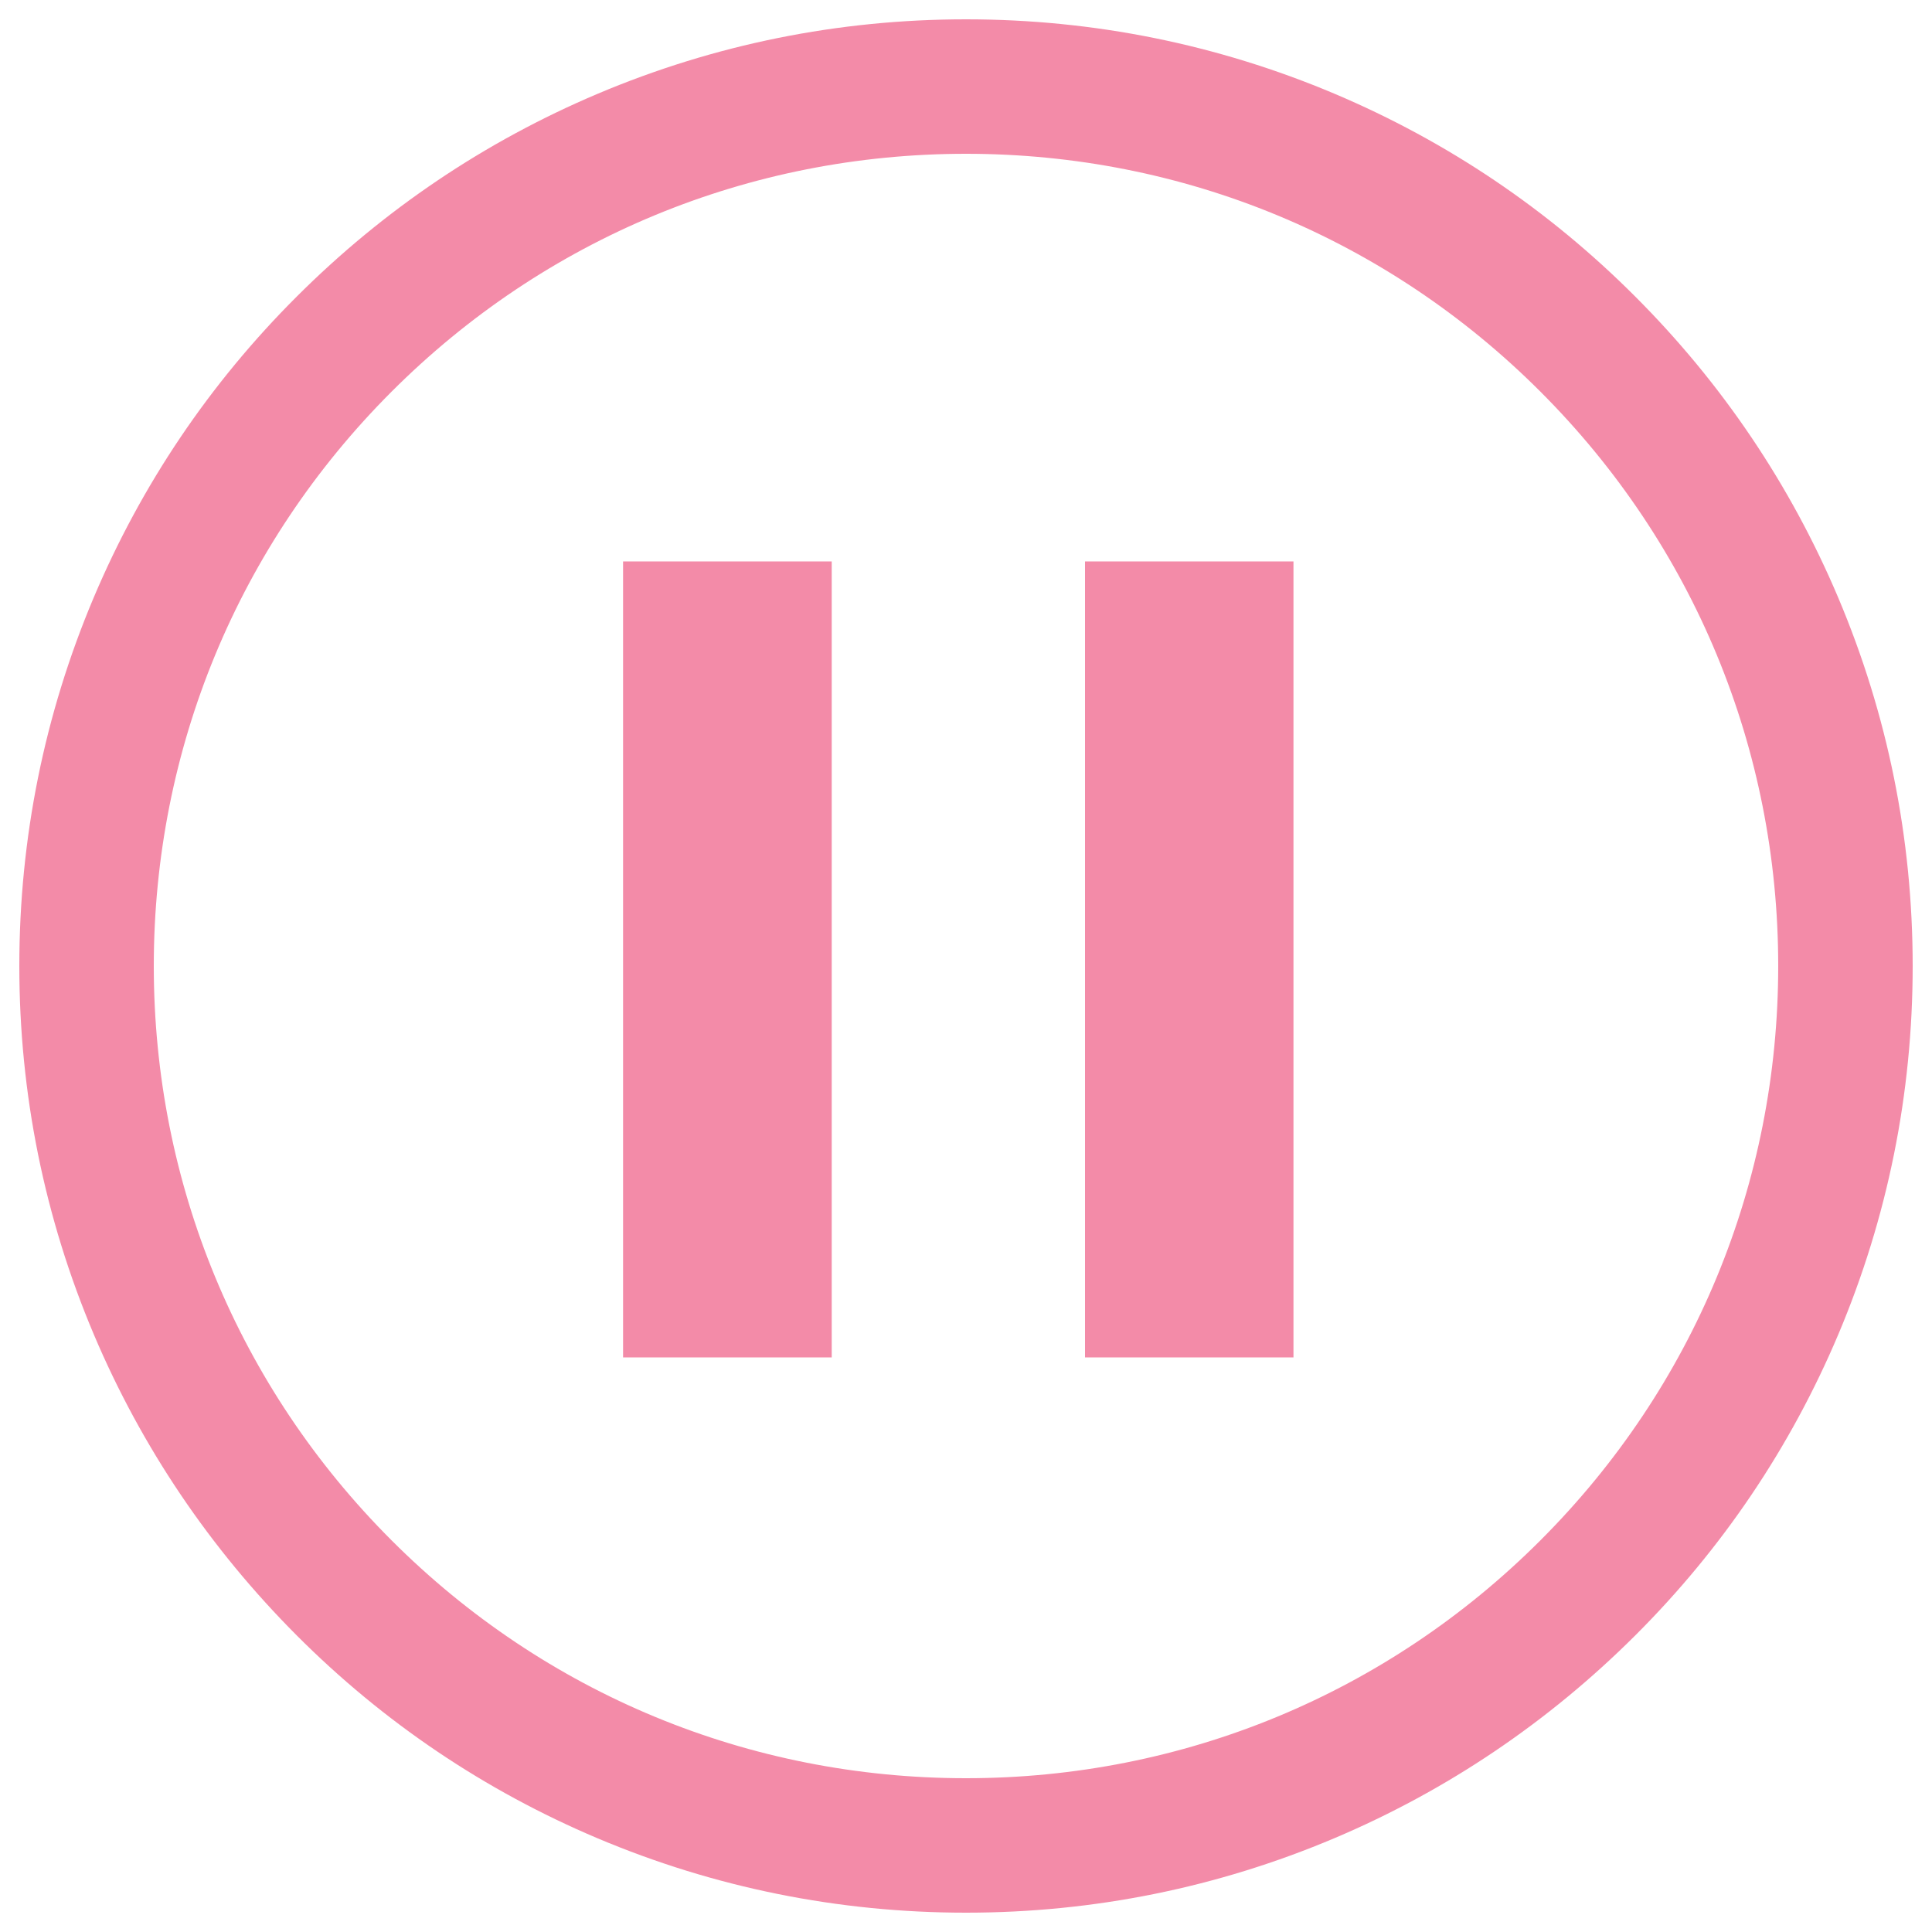
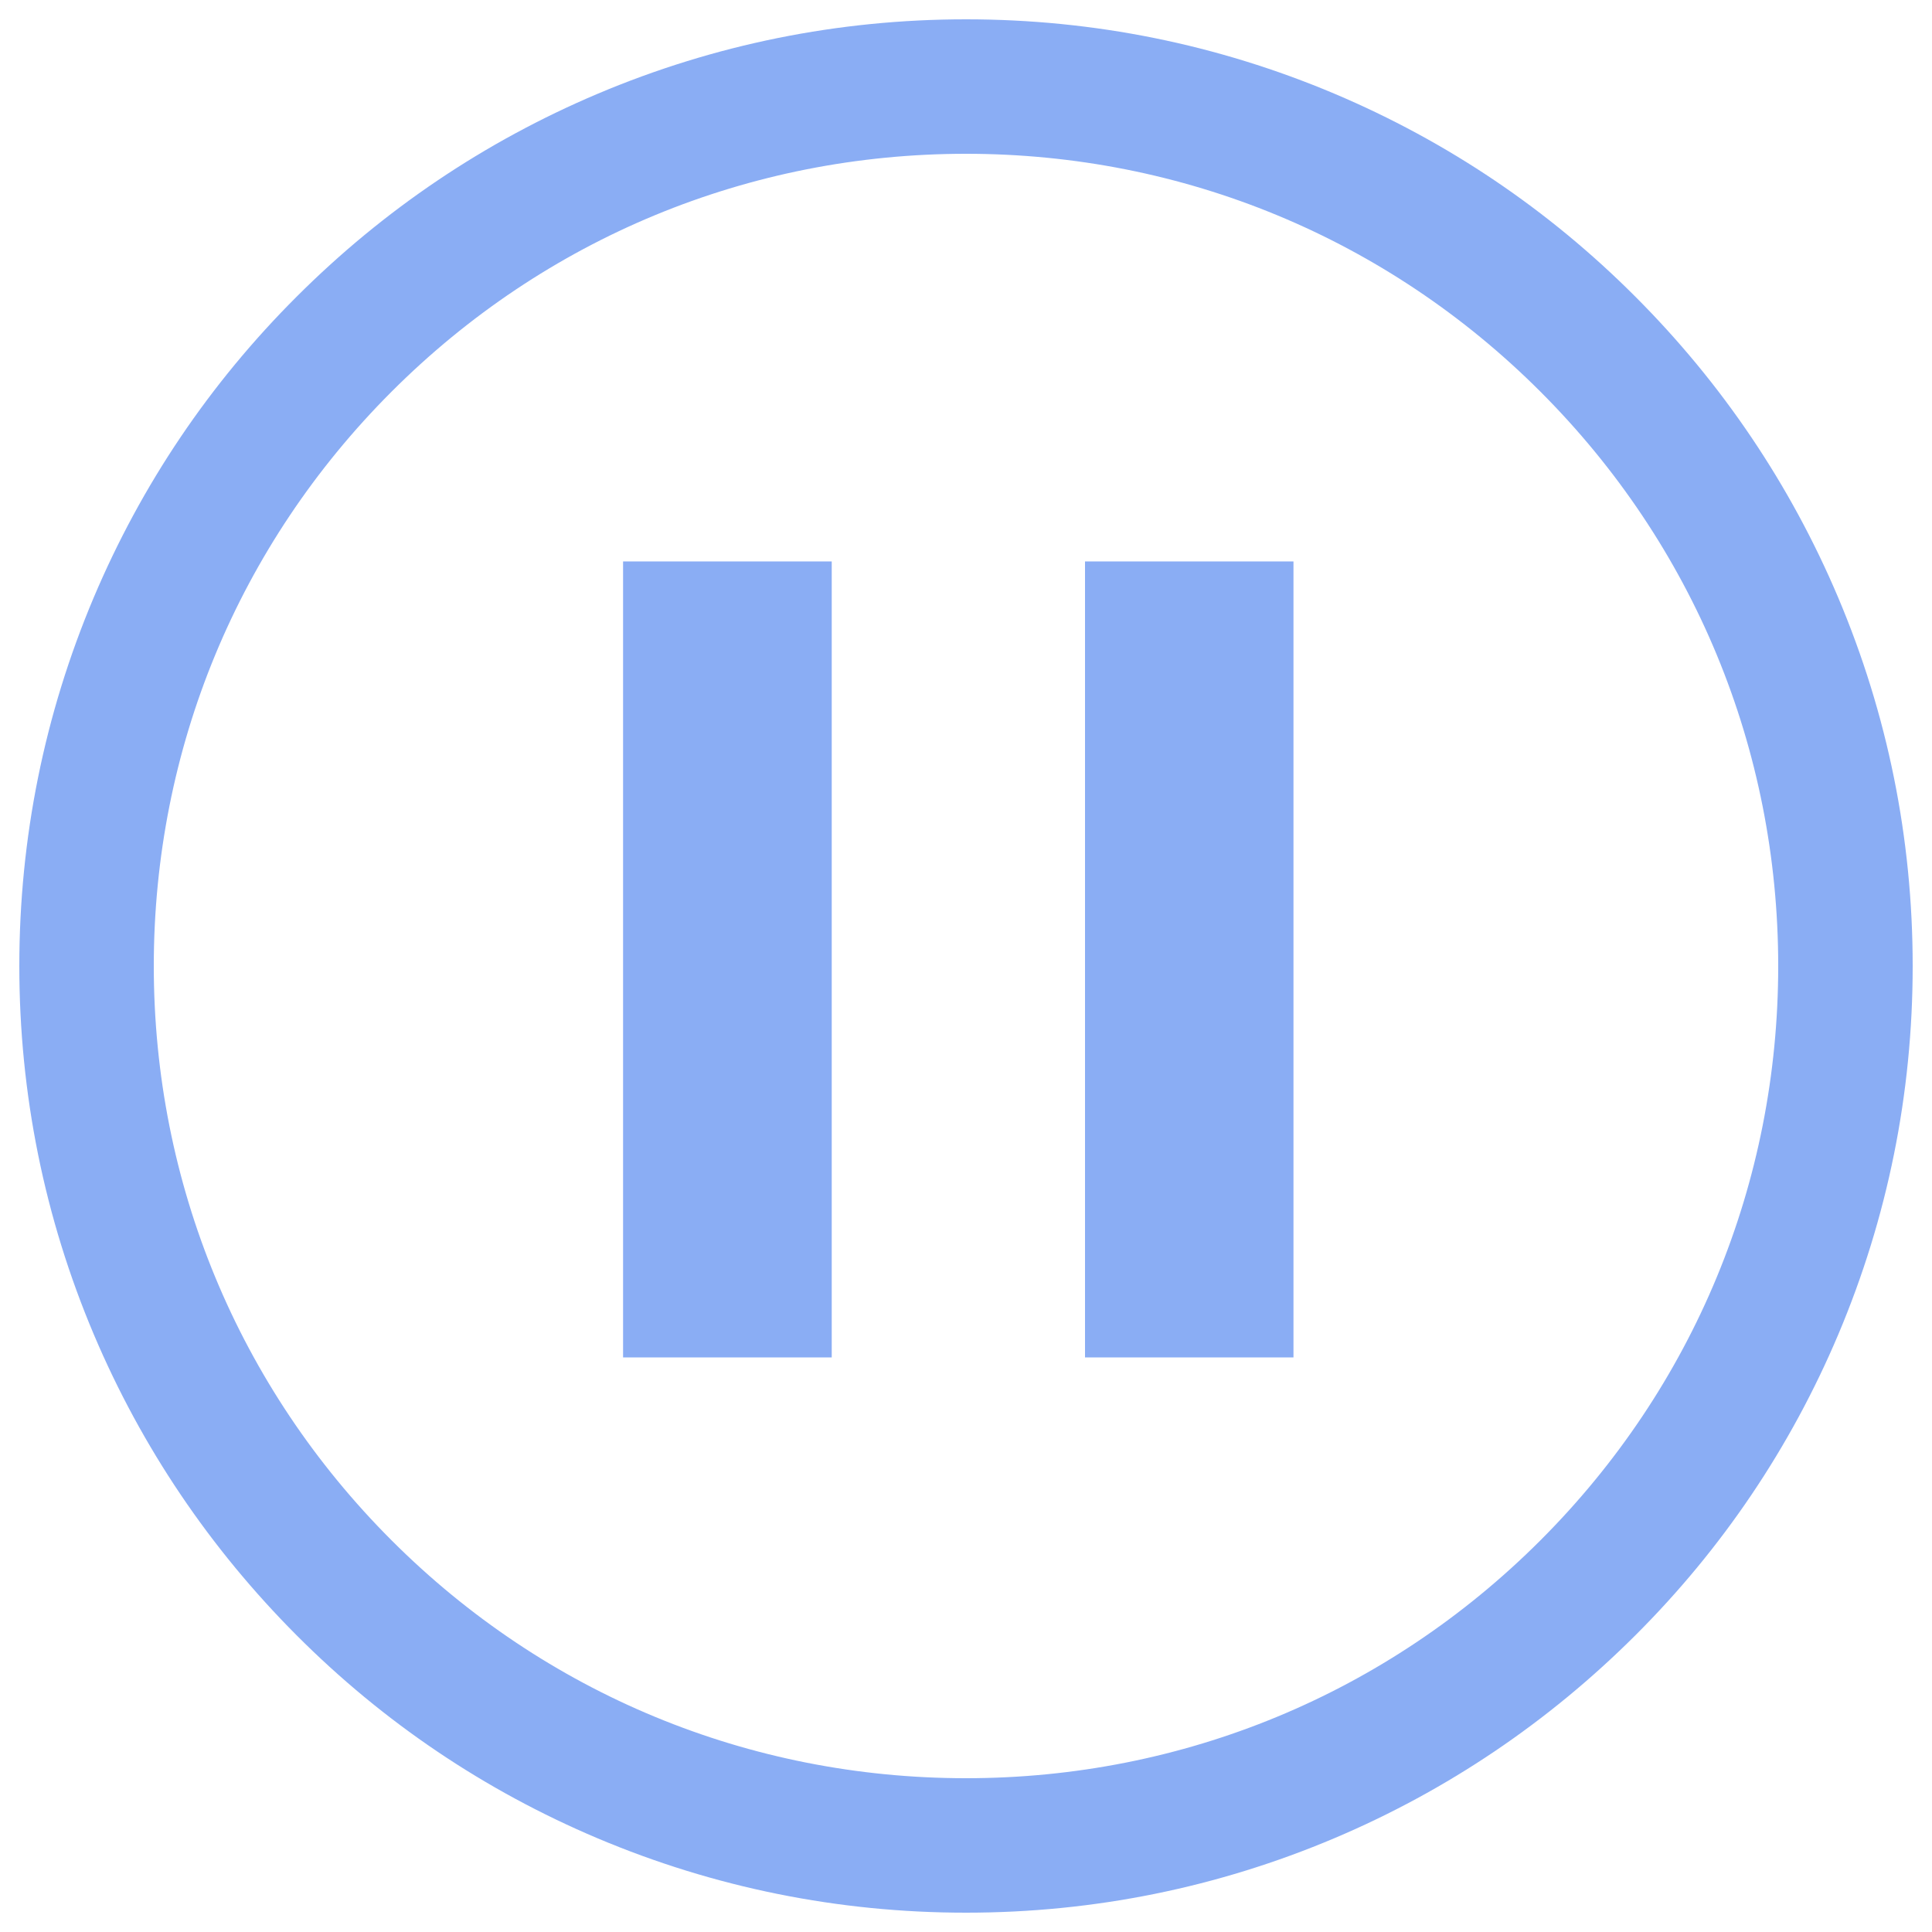
- <svg xmlns="http://www.w3.org/2000/svg" fill="#f38ba8" version="1.1" x="0px" y="0px" viewBox="0 0 1000 1000" enable-background="new 0 0 1000 1000" xml:space="preserve">
+ <svg xmlns="http://www.w3.org/2000/svg" fill="#8aadf4" version="1.1" x="0px" y="0px" viewBox="0 0 1000 1000" enable-background="new 0 0 1000 1000" xml:space="preserve">
  <g>
    <path d="M500,990c-66.1,0-130.3-13-190.7-38.5c-58.4-24.7-110.8-60-155.7-105s-80.3-97.4-105-155.7C23,630.3,10,566.1,10,500c0-66.1,13-130.3,38.5-190.7c24.7-58.4,60-110.8,105-155.7c45-45,97.4-80.3,155.7-105C369.7,23,433.9,10,500,10c66.1,0,130.3,13,190.7,38.5c58.4,24.7,110.8,60,155.7,105c45,45,80.3,97.4,105,155.7C977,369.7,990,433.9,990,500c0,66.1-13,130.3-38.5,190.7c-24.7,58.4-60,110.8-105,155.7s-97.4,80.3-155.7,105C630.3,977,566.1,990,500,990z M500,79.6c-112.3,0-217.9,43.7-297.3,123.1C123.3,282.1,79.6,387.7,79.6,500s43.7,217.9,123.1,297.3c79.4,79.4,185,123.1,297.3,123.1c112.3,0,217.9-43.7,297.3-123.1c79.4-79.4,123.1-185,123.1-297.3s-43.7-217.9-123.1-297.3C717.9,123.3,612.3,79.6,500,79.6z" />
    <path d="M322.5,290.6h108v412h-108V290.6z" />
    <path d="M561.6,290.6h107.9v412H561.6V290.6z" />
  </g>
</svg>
